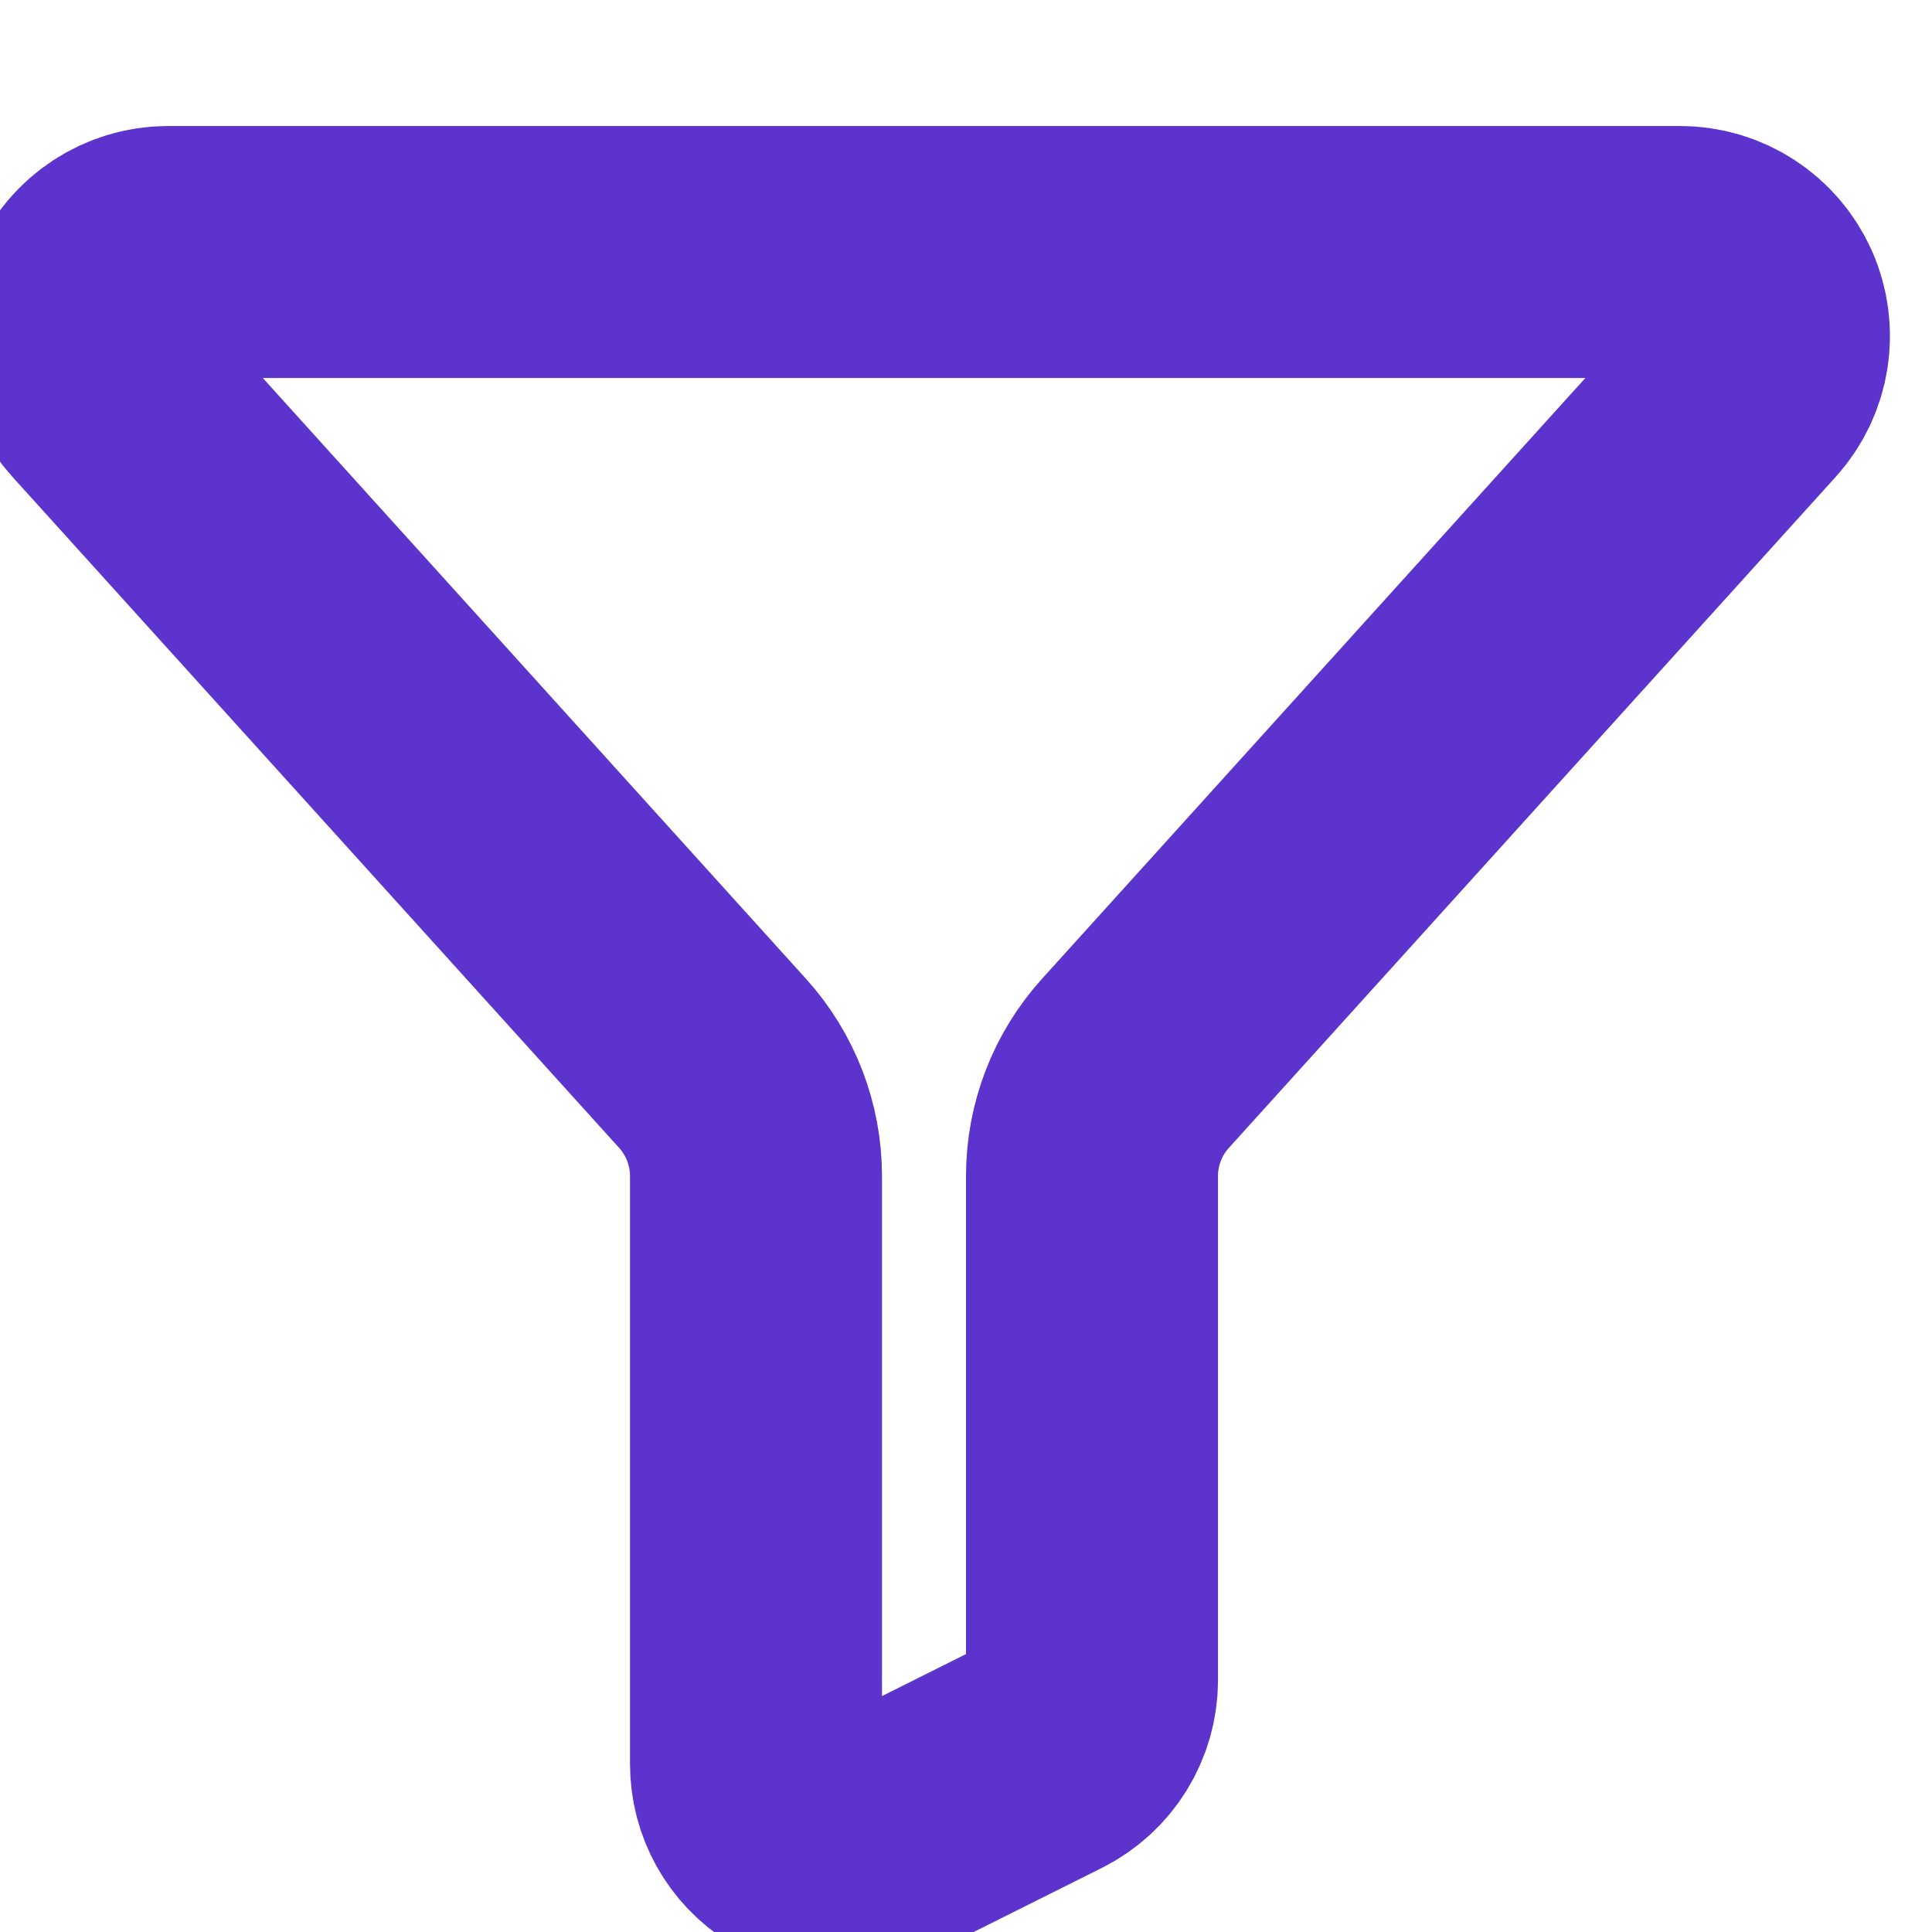
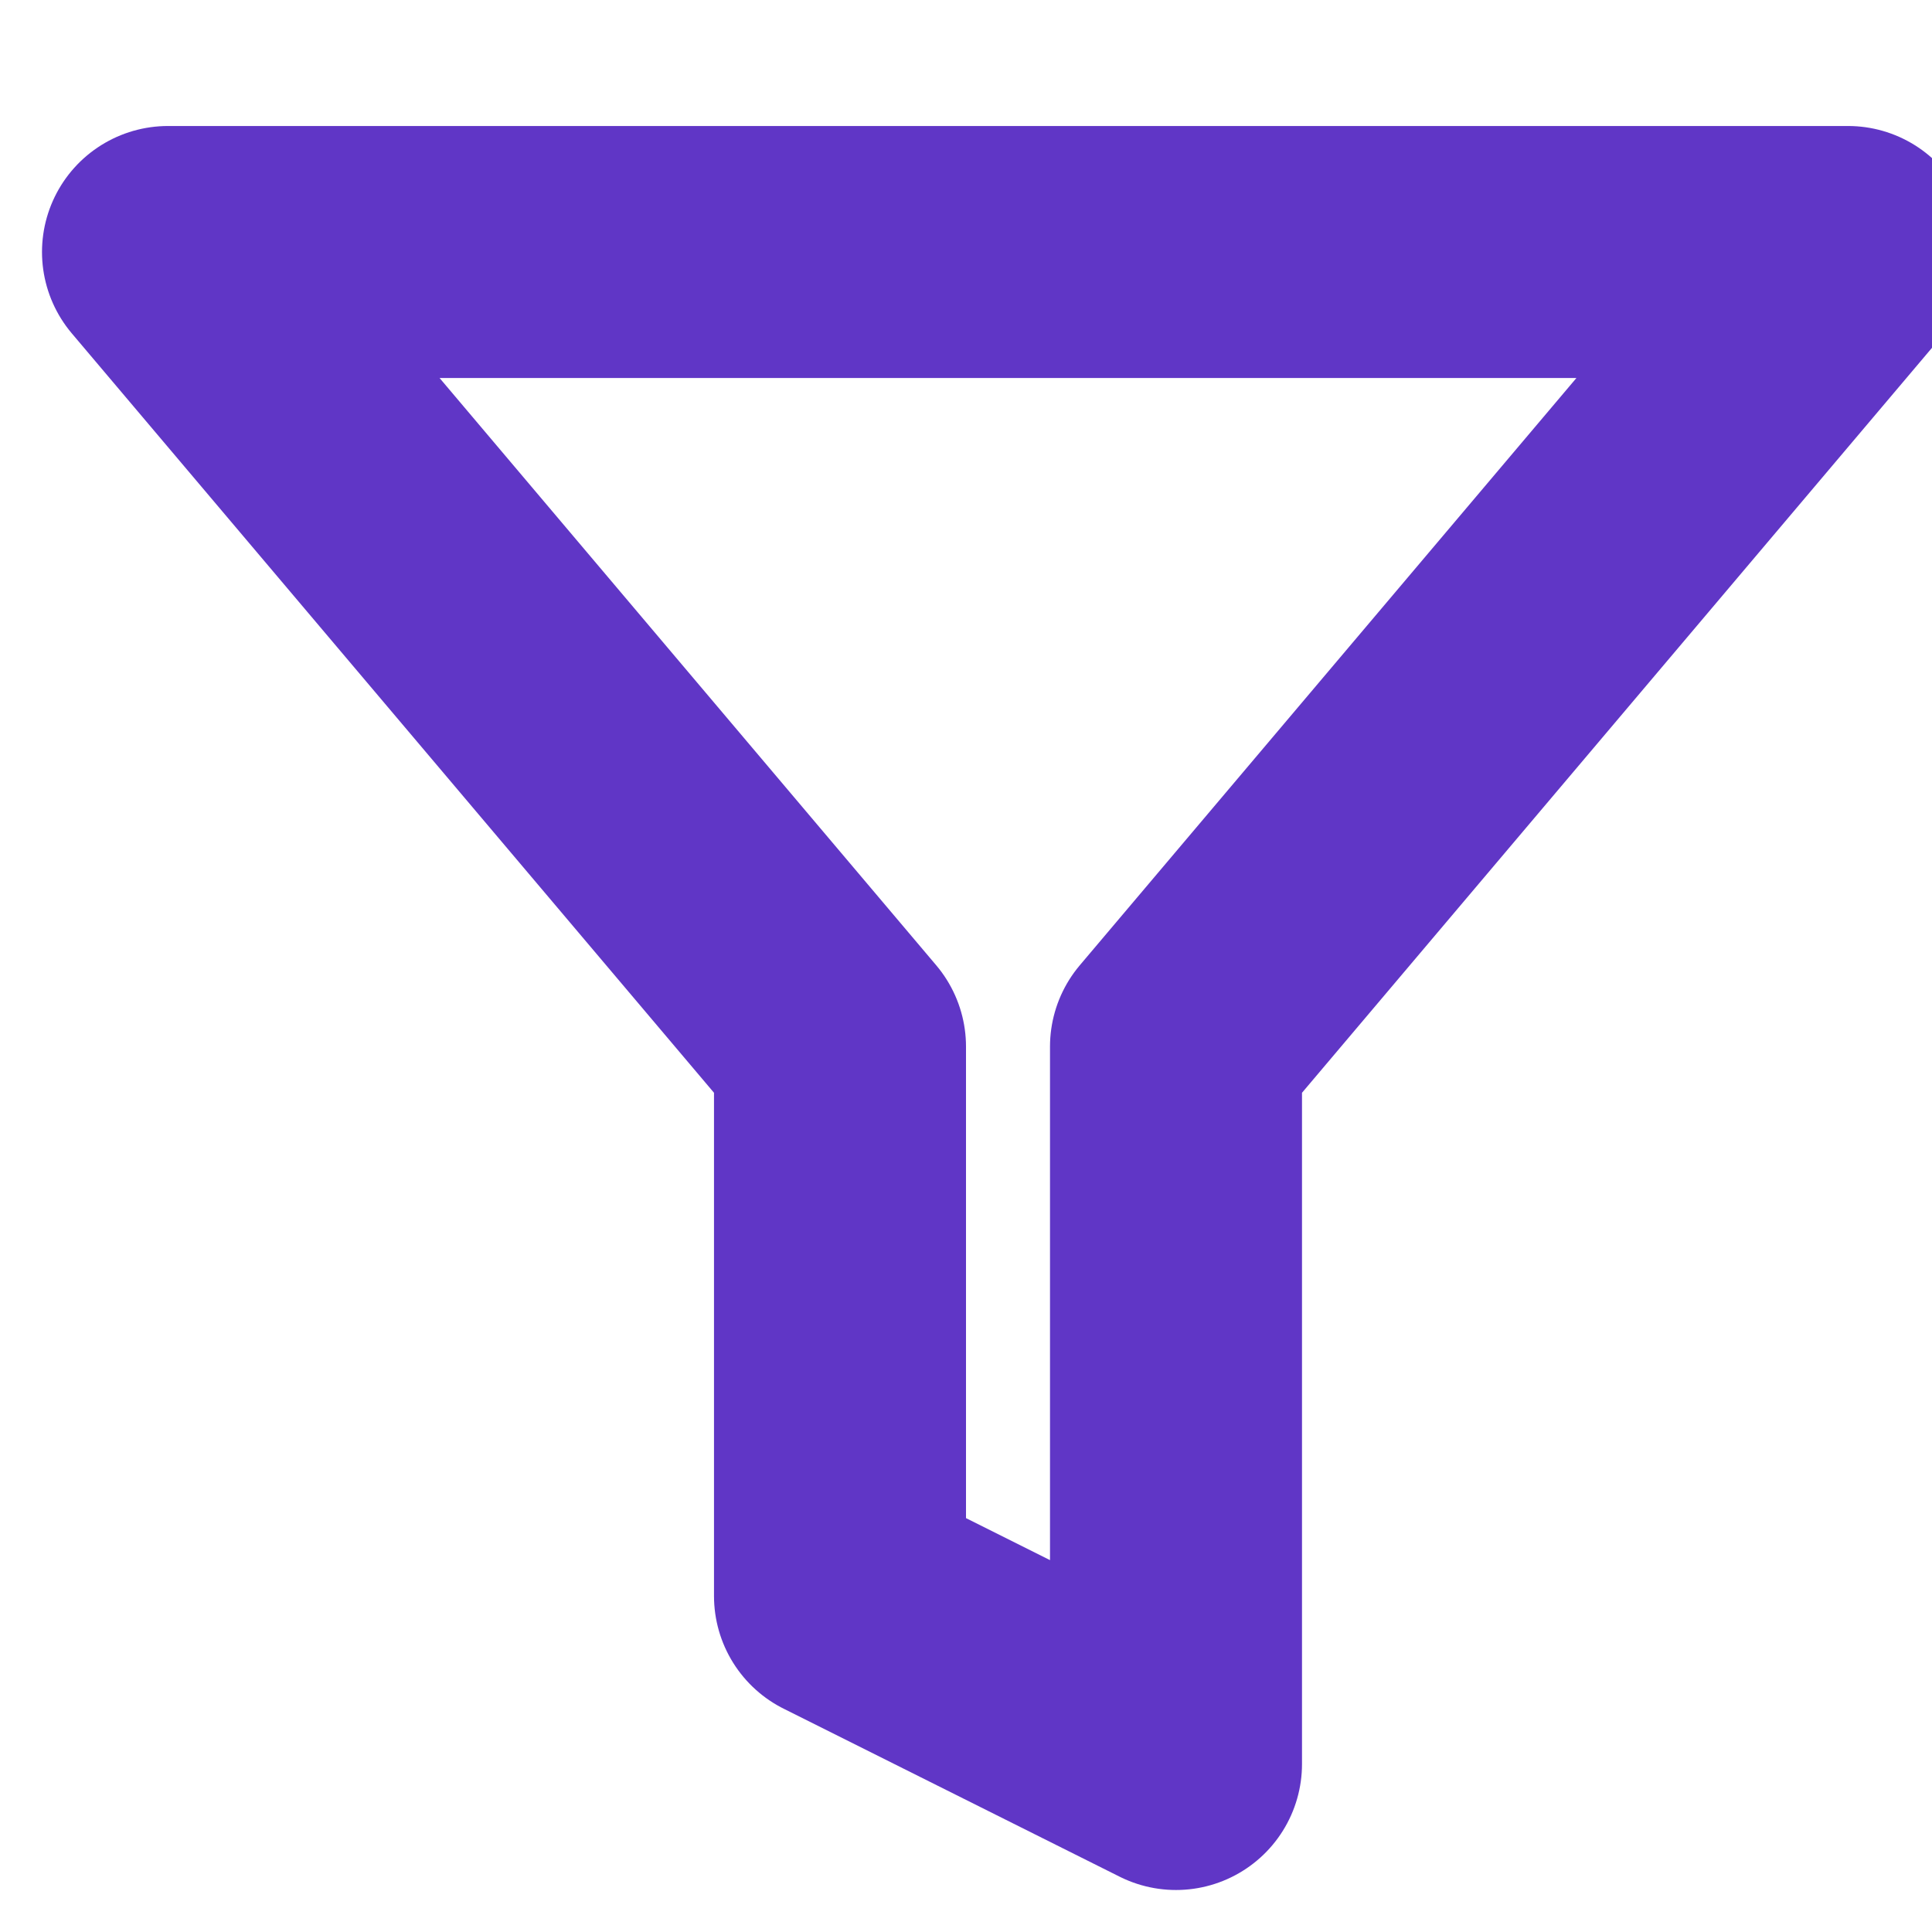
- <svg xmlns="http://www.w3.org/2000/svg" width="48" height="48" viewBox="0 0 23 23" fill="none" stroke="#5c33cc" stroke-width="3" stroke-linecap="round" stroke-linejoin="round" class="lucide lucide-funnel-icon lucide-funnel">
-   <g transform="scale(-1, 1) translate(-23, 0)">
-     <path d="M10 20a1 1 0 0 0 .553.895l2 1A1 1 0 0 0 14 21v-7a2 2 0 0 1 .517-1.341L21.74 4.67A1 1 0 0 0 21 3H3a1 1 0 0 0-.742 1.67l7.225 7.989A2 2 0 0 1 10 14z" />
-   </g>
+ <svg xmlns="http://www.w3.org/2000/svg" width="48" height="48" viewBox="0 0 23 23" fill="none" stroke="#6036c6" stroke-width="3" stroke-linecap="round" stroke-linejoin="round" class="lucide lucide-filter">
+   <polygon points="22 3 2 3 10 12.46 10 19 14 21 14 12.46 22 3" />
</svg>
